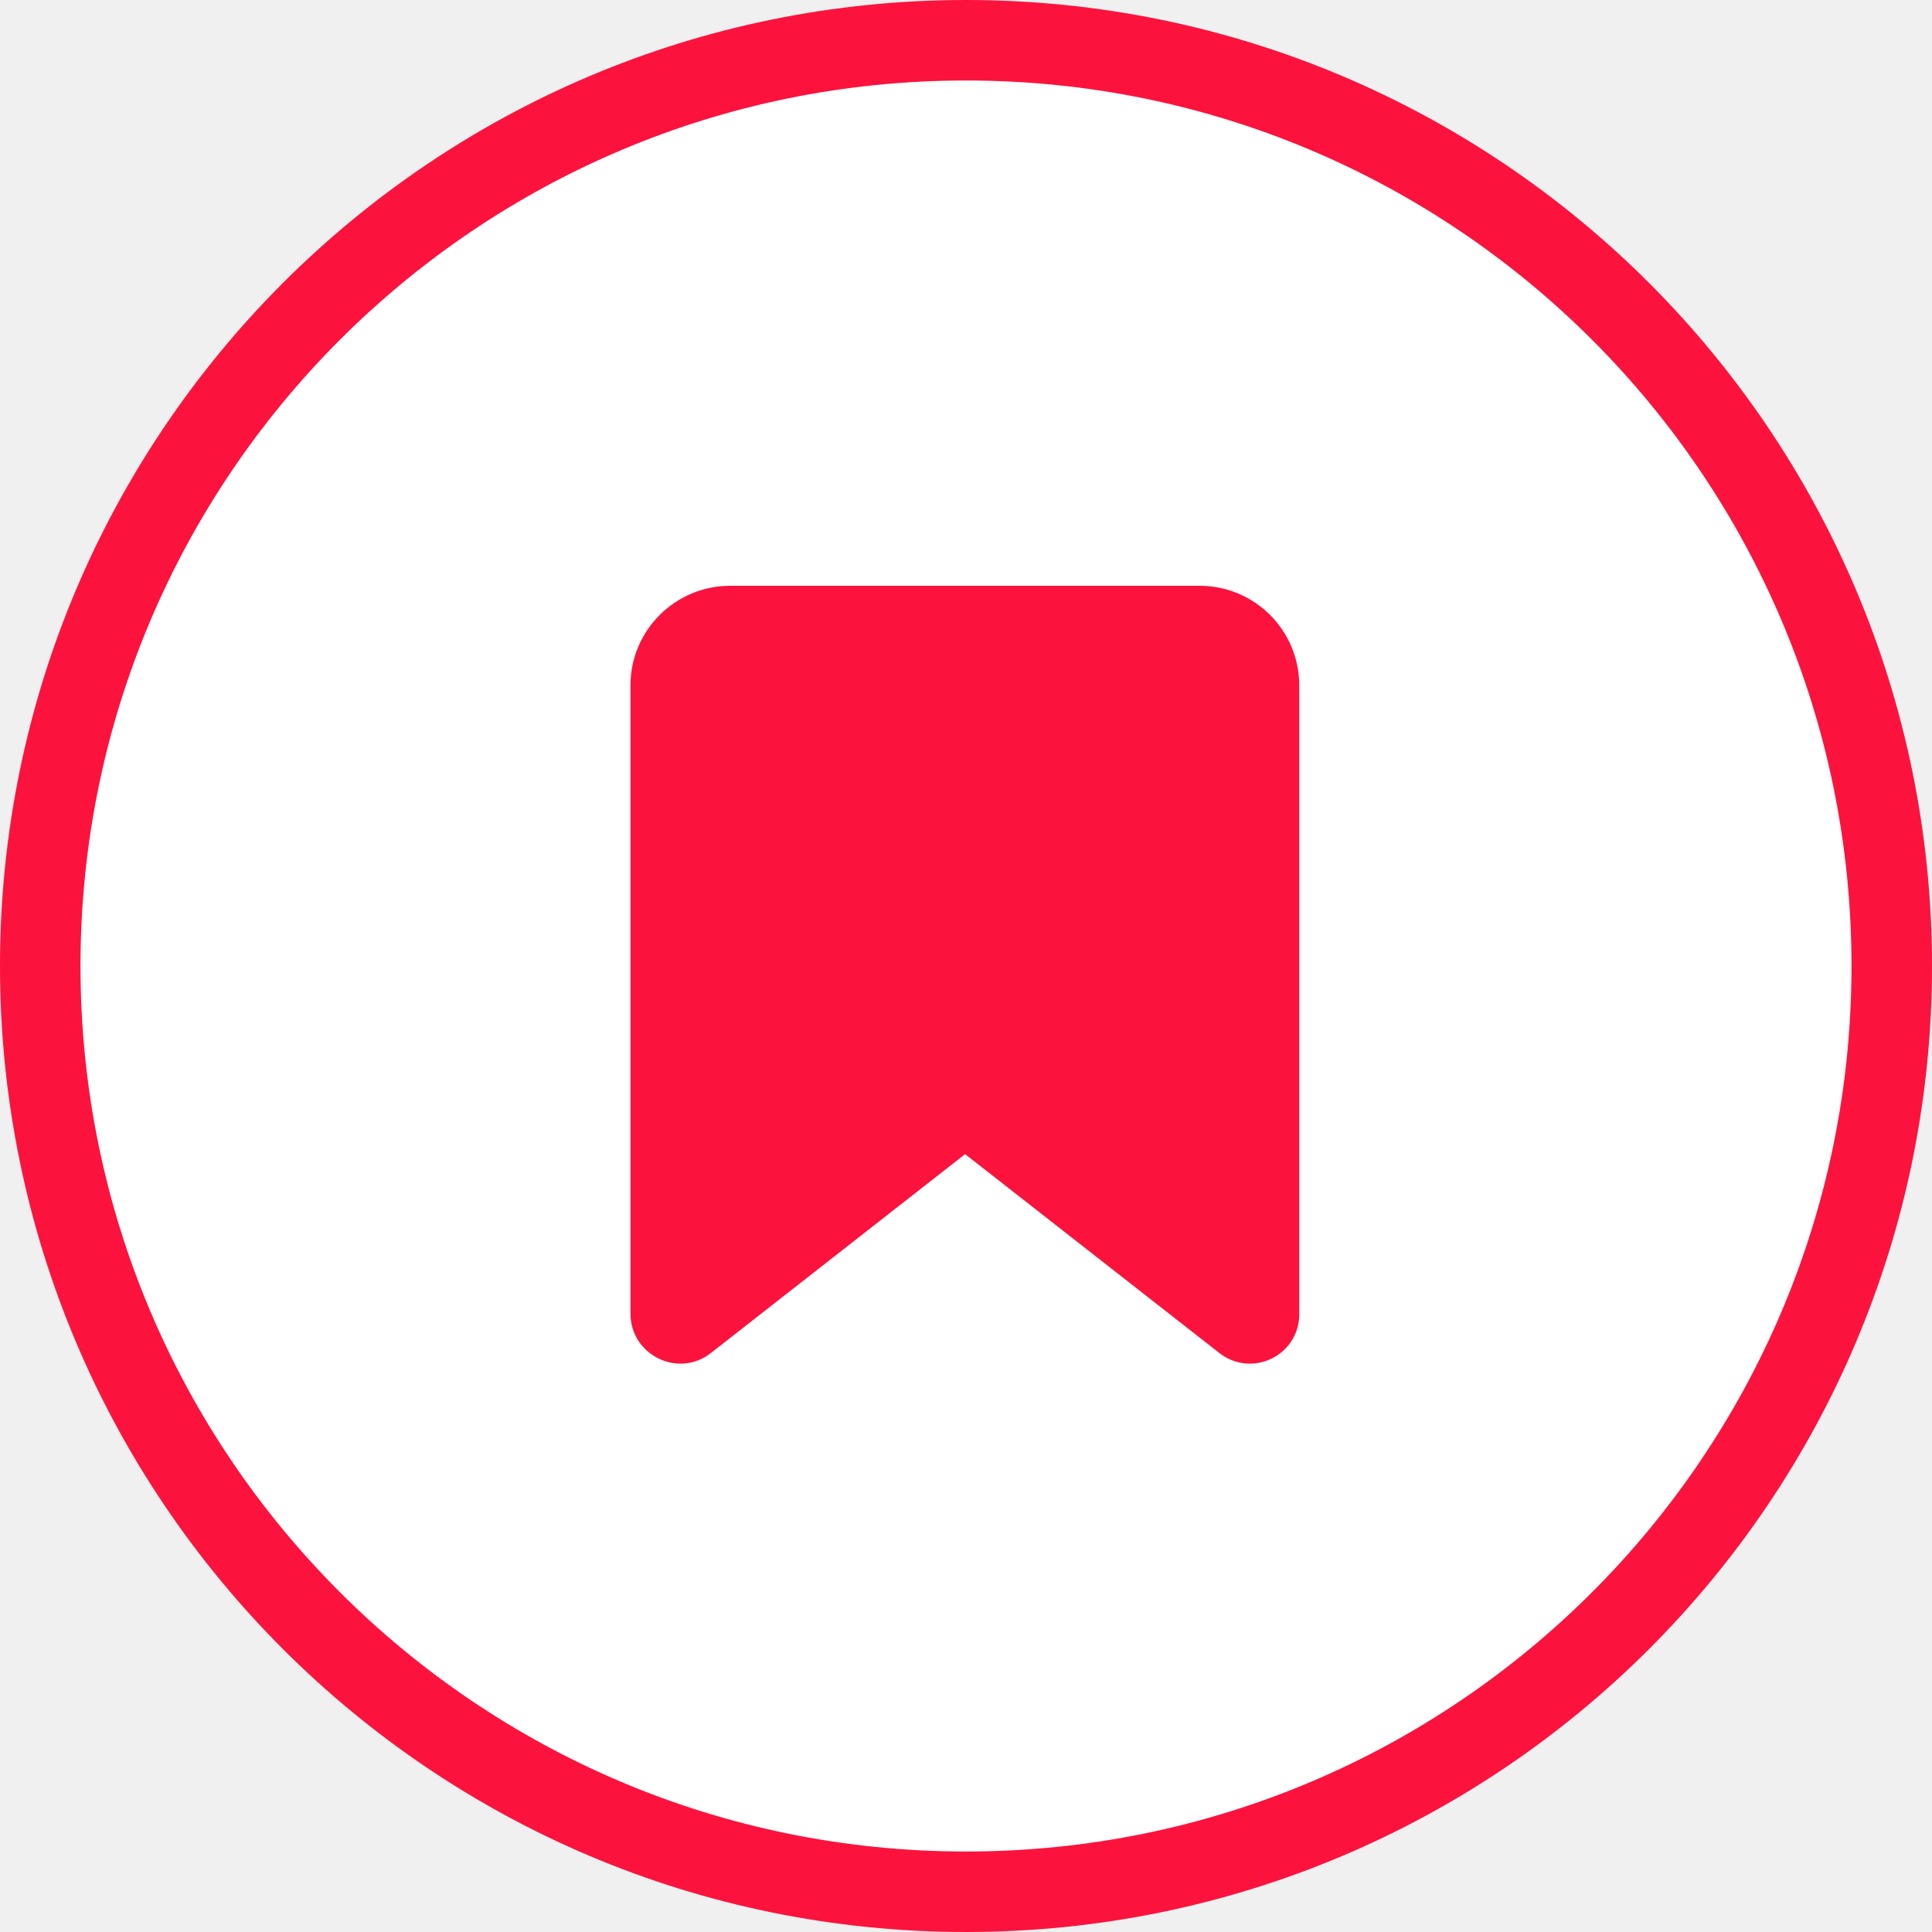
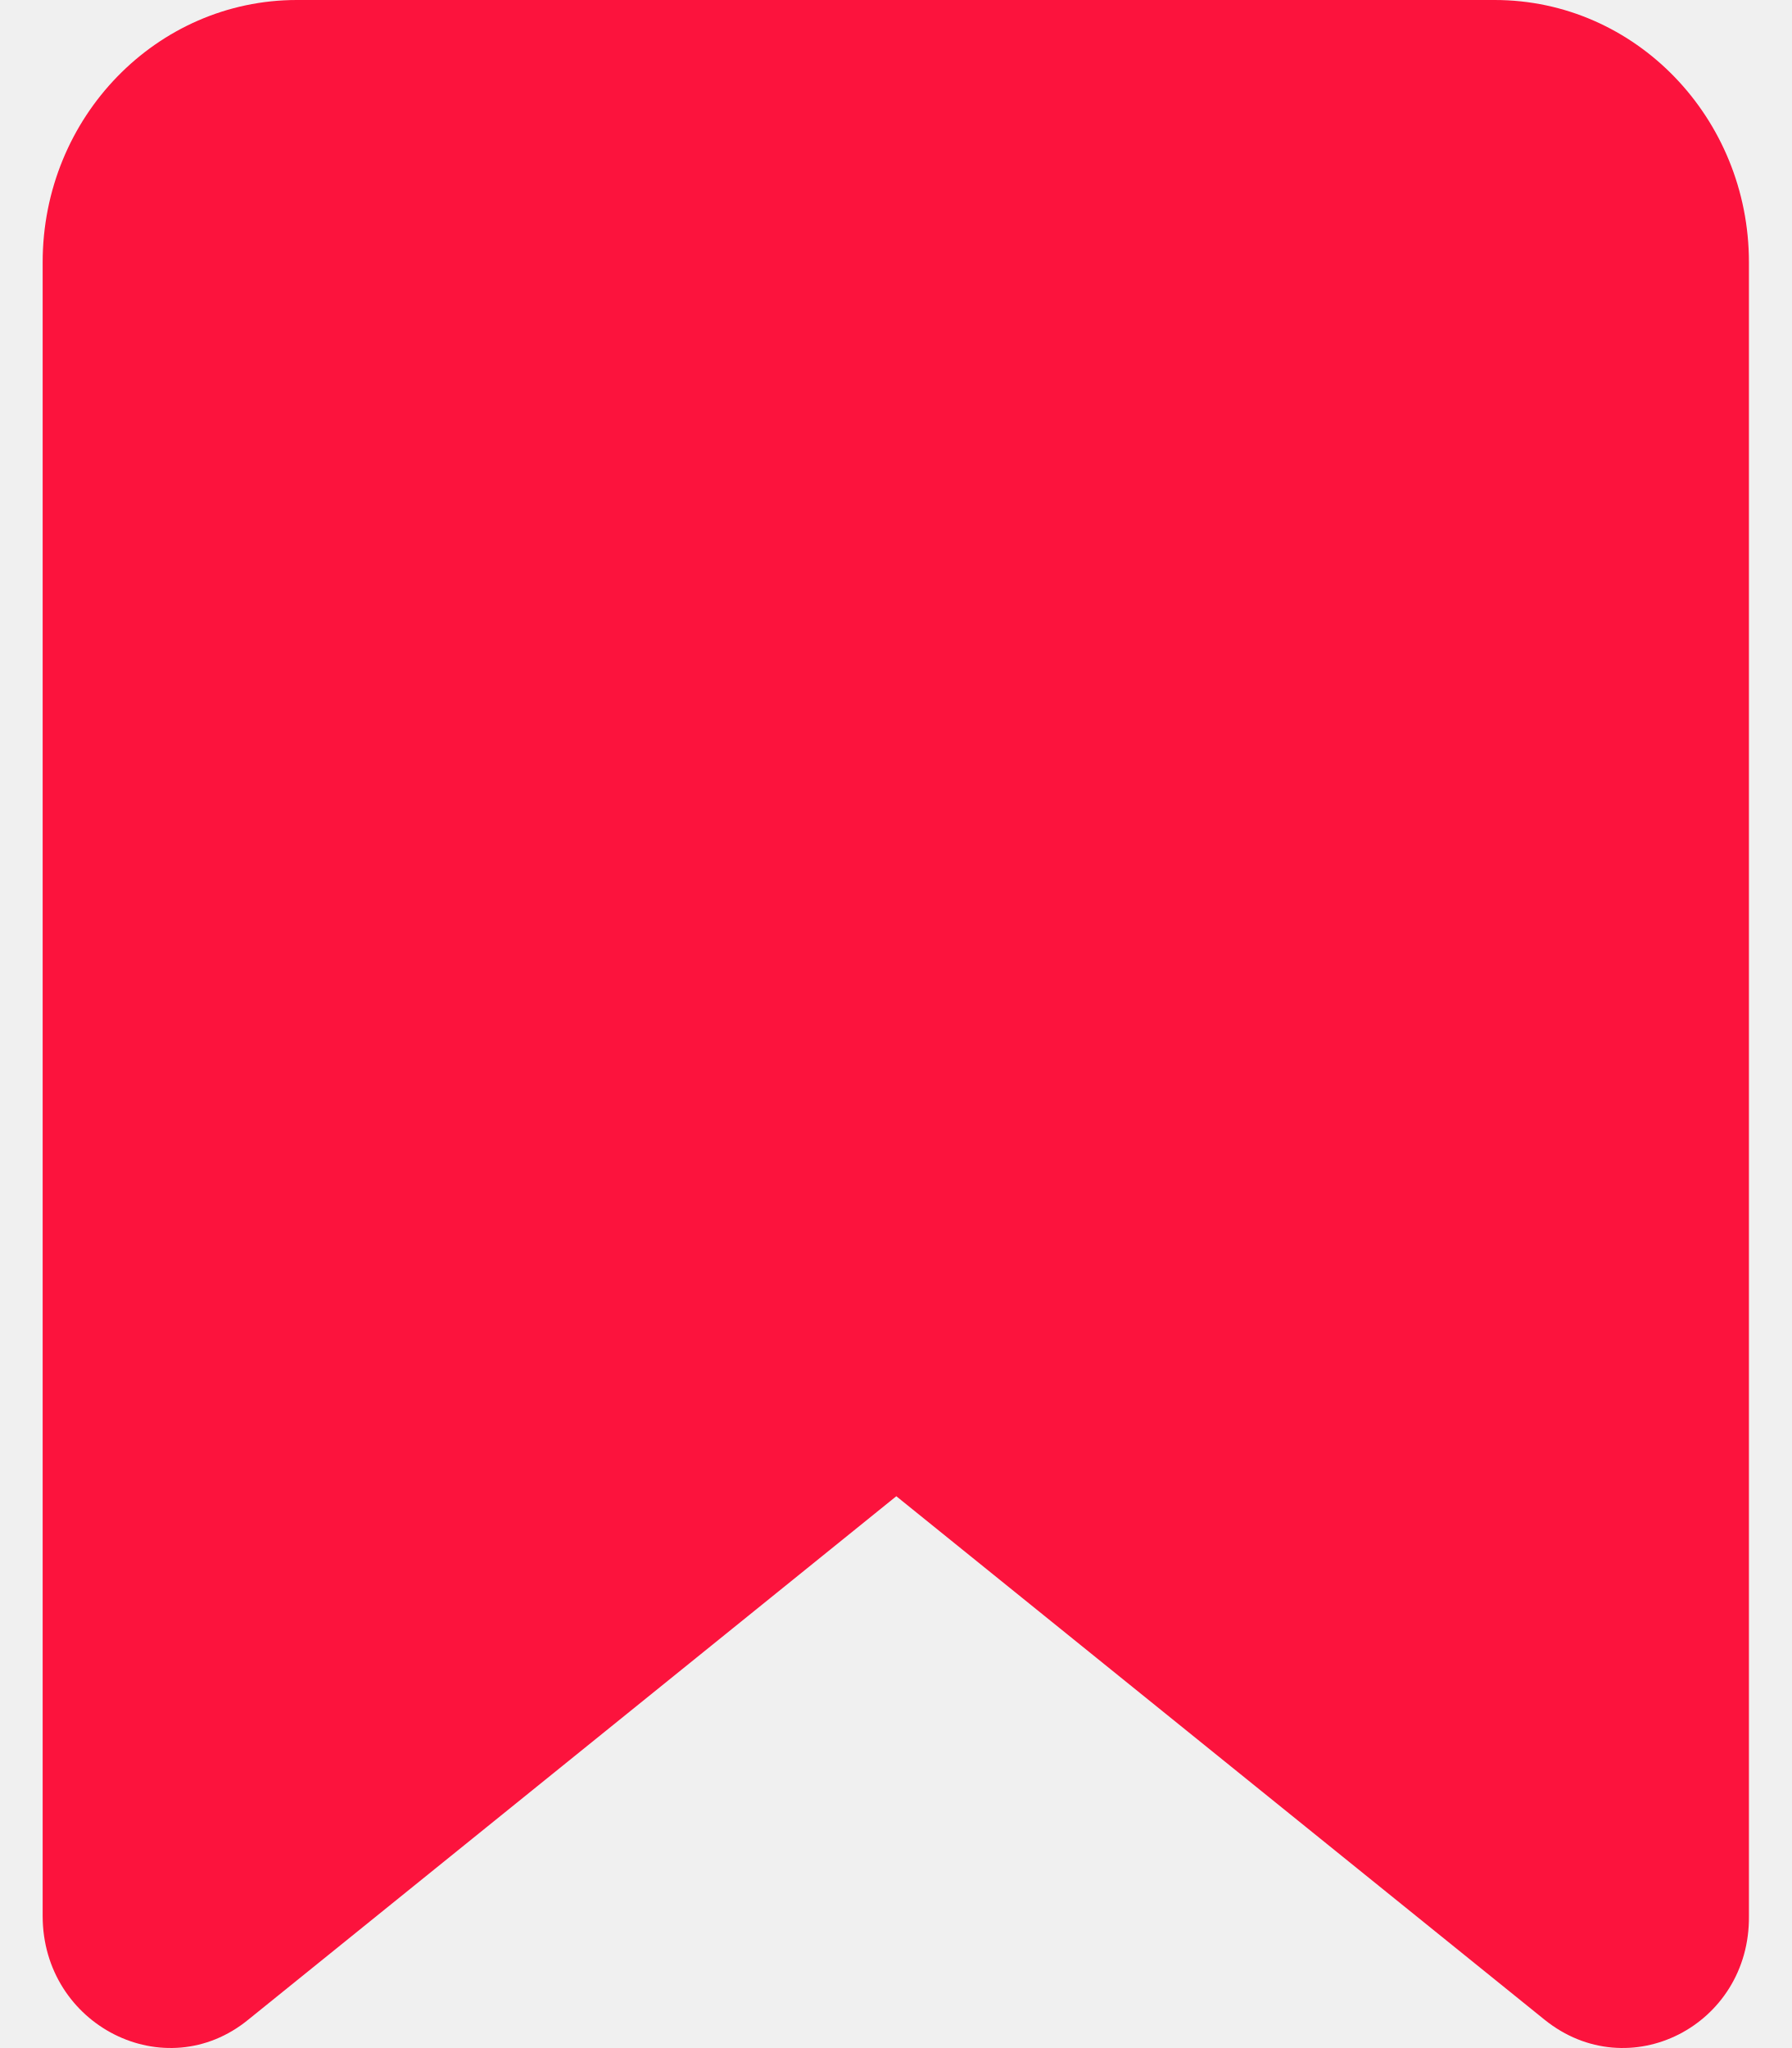
- <svg xmlns="http://www.w3.org/2000/svg" width="24" height="24" viewBox="0 0 24 24" fill="none">
-   <circle cx="12" cy="12" r="11.5" fill="white" stroke="#FC133D" />
-   <path d="M15.145 16.806L11.989 14.337L8.833 16.806C8.428 17.127 7.832 16.834 7.832 16.317V8.515C7.832 7.829 8.389 7.277 9.07 7.277H14.903C15.589 7.277 16.14 7.834 16.14 8.515V16.317C16.146 16.834 15.555 17.127 15.145 16.806Z" fill="#FC133D" />
+ <svg xmlns="http://www.w3.org/2000/svg" width="14" height="16" viewBox="0 0 10 12" fill="none">
+   <path d="M8.802 11.834L5.003 8.767L1.205 11.834C0.718 12.232 0 11.869 0 11.226V1.537C0 0.685 0.67 0 1.49 0H8.51C9.336 0 10 0.692 10 1.537V11.226C10.007 11.869 9.296 12.232 8.802 11.834Z" fill="#FC133D" />
</svg>
